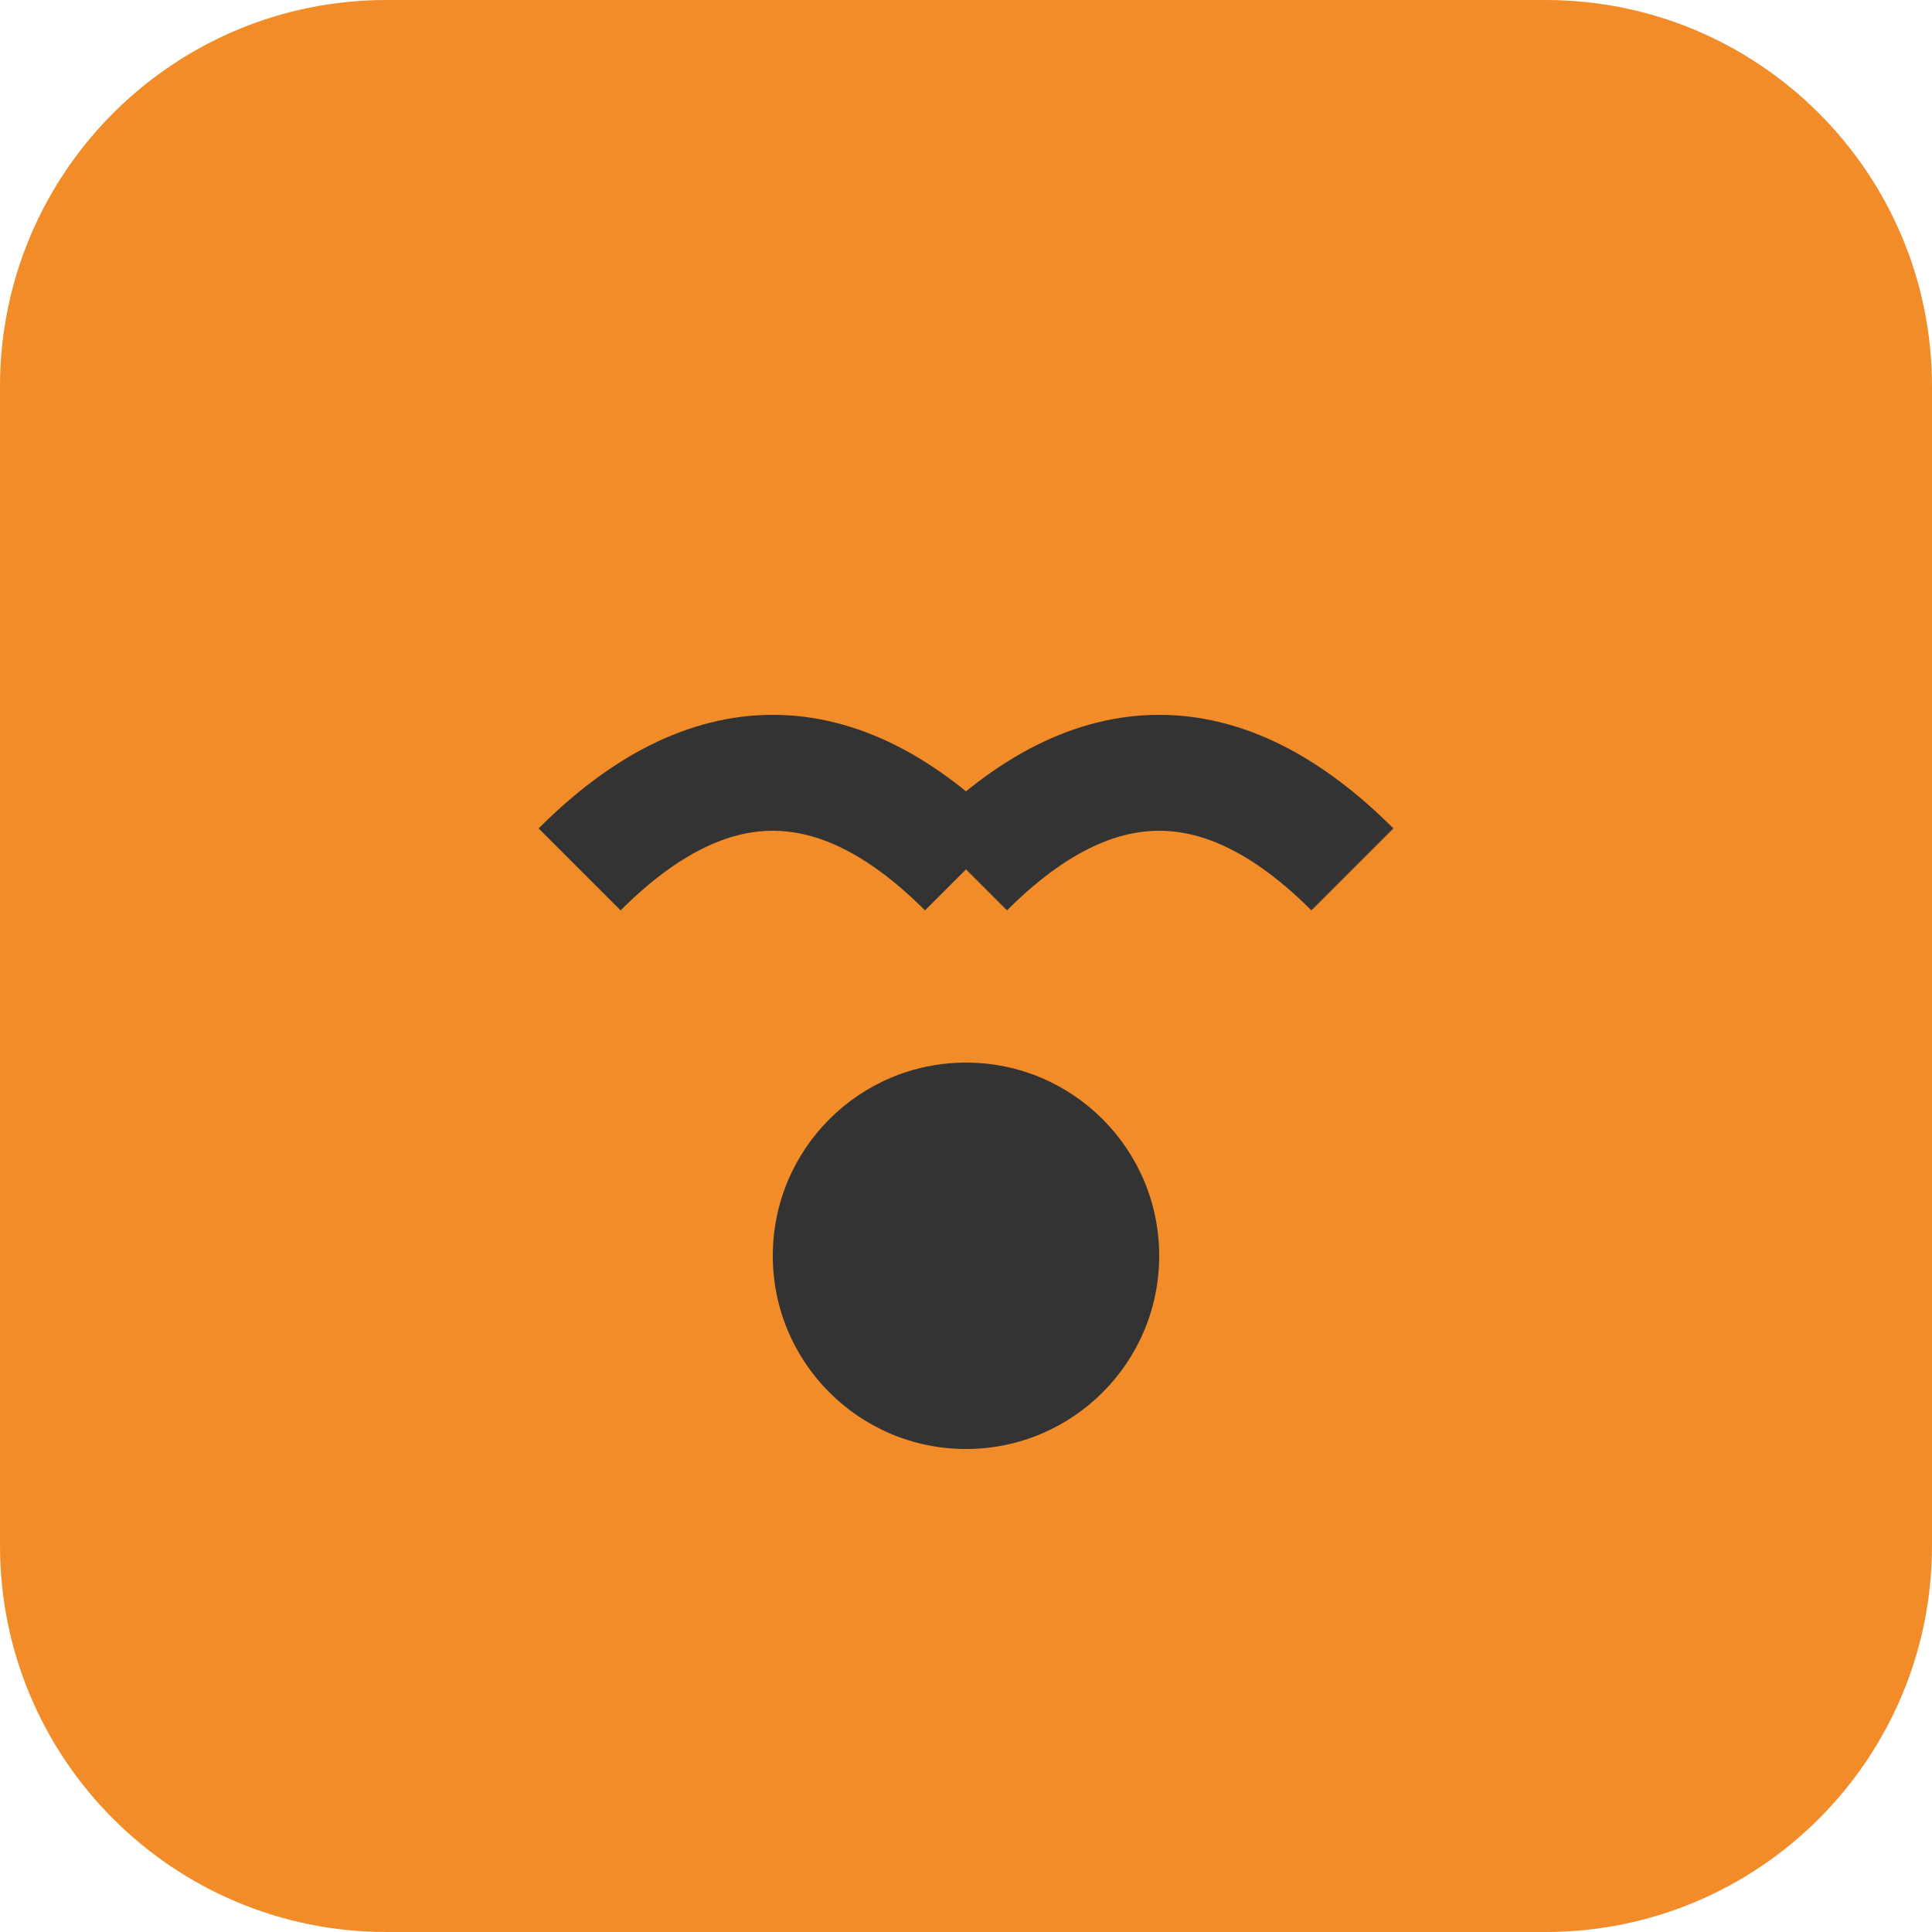
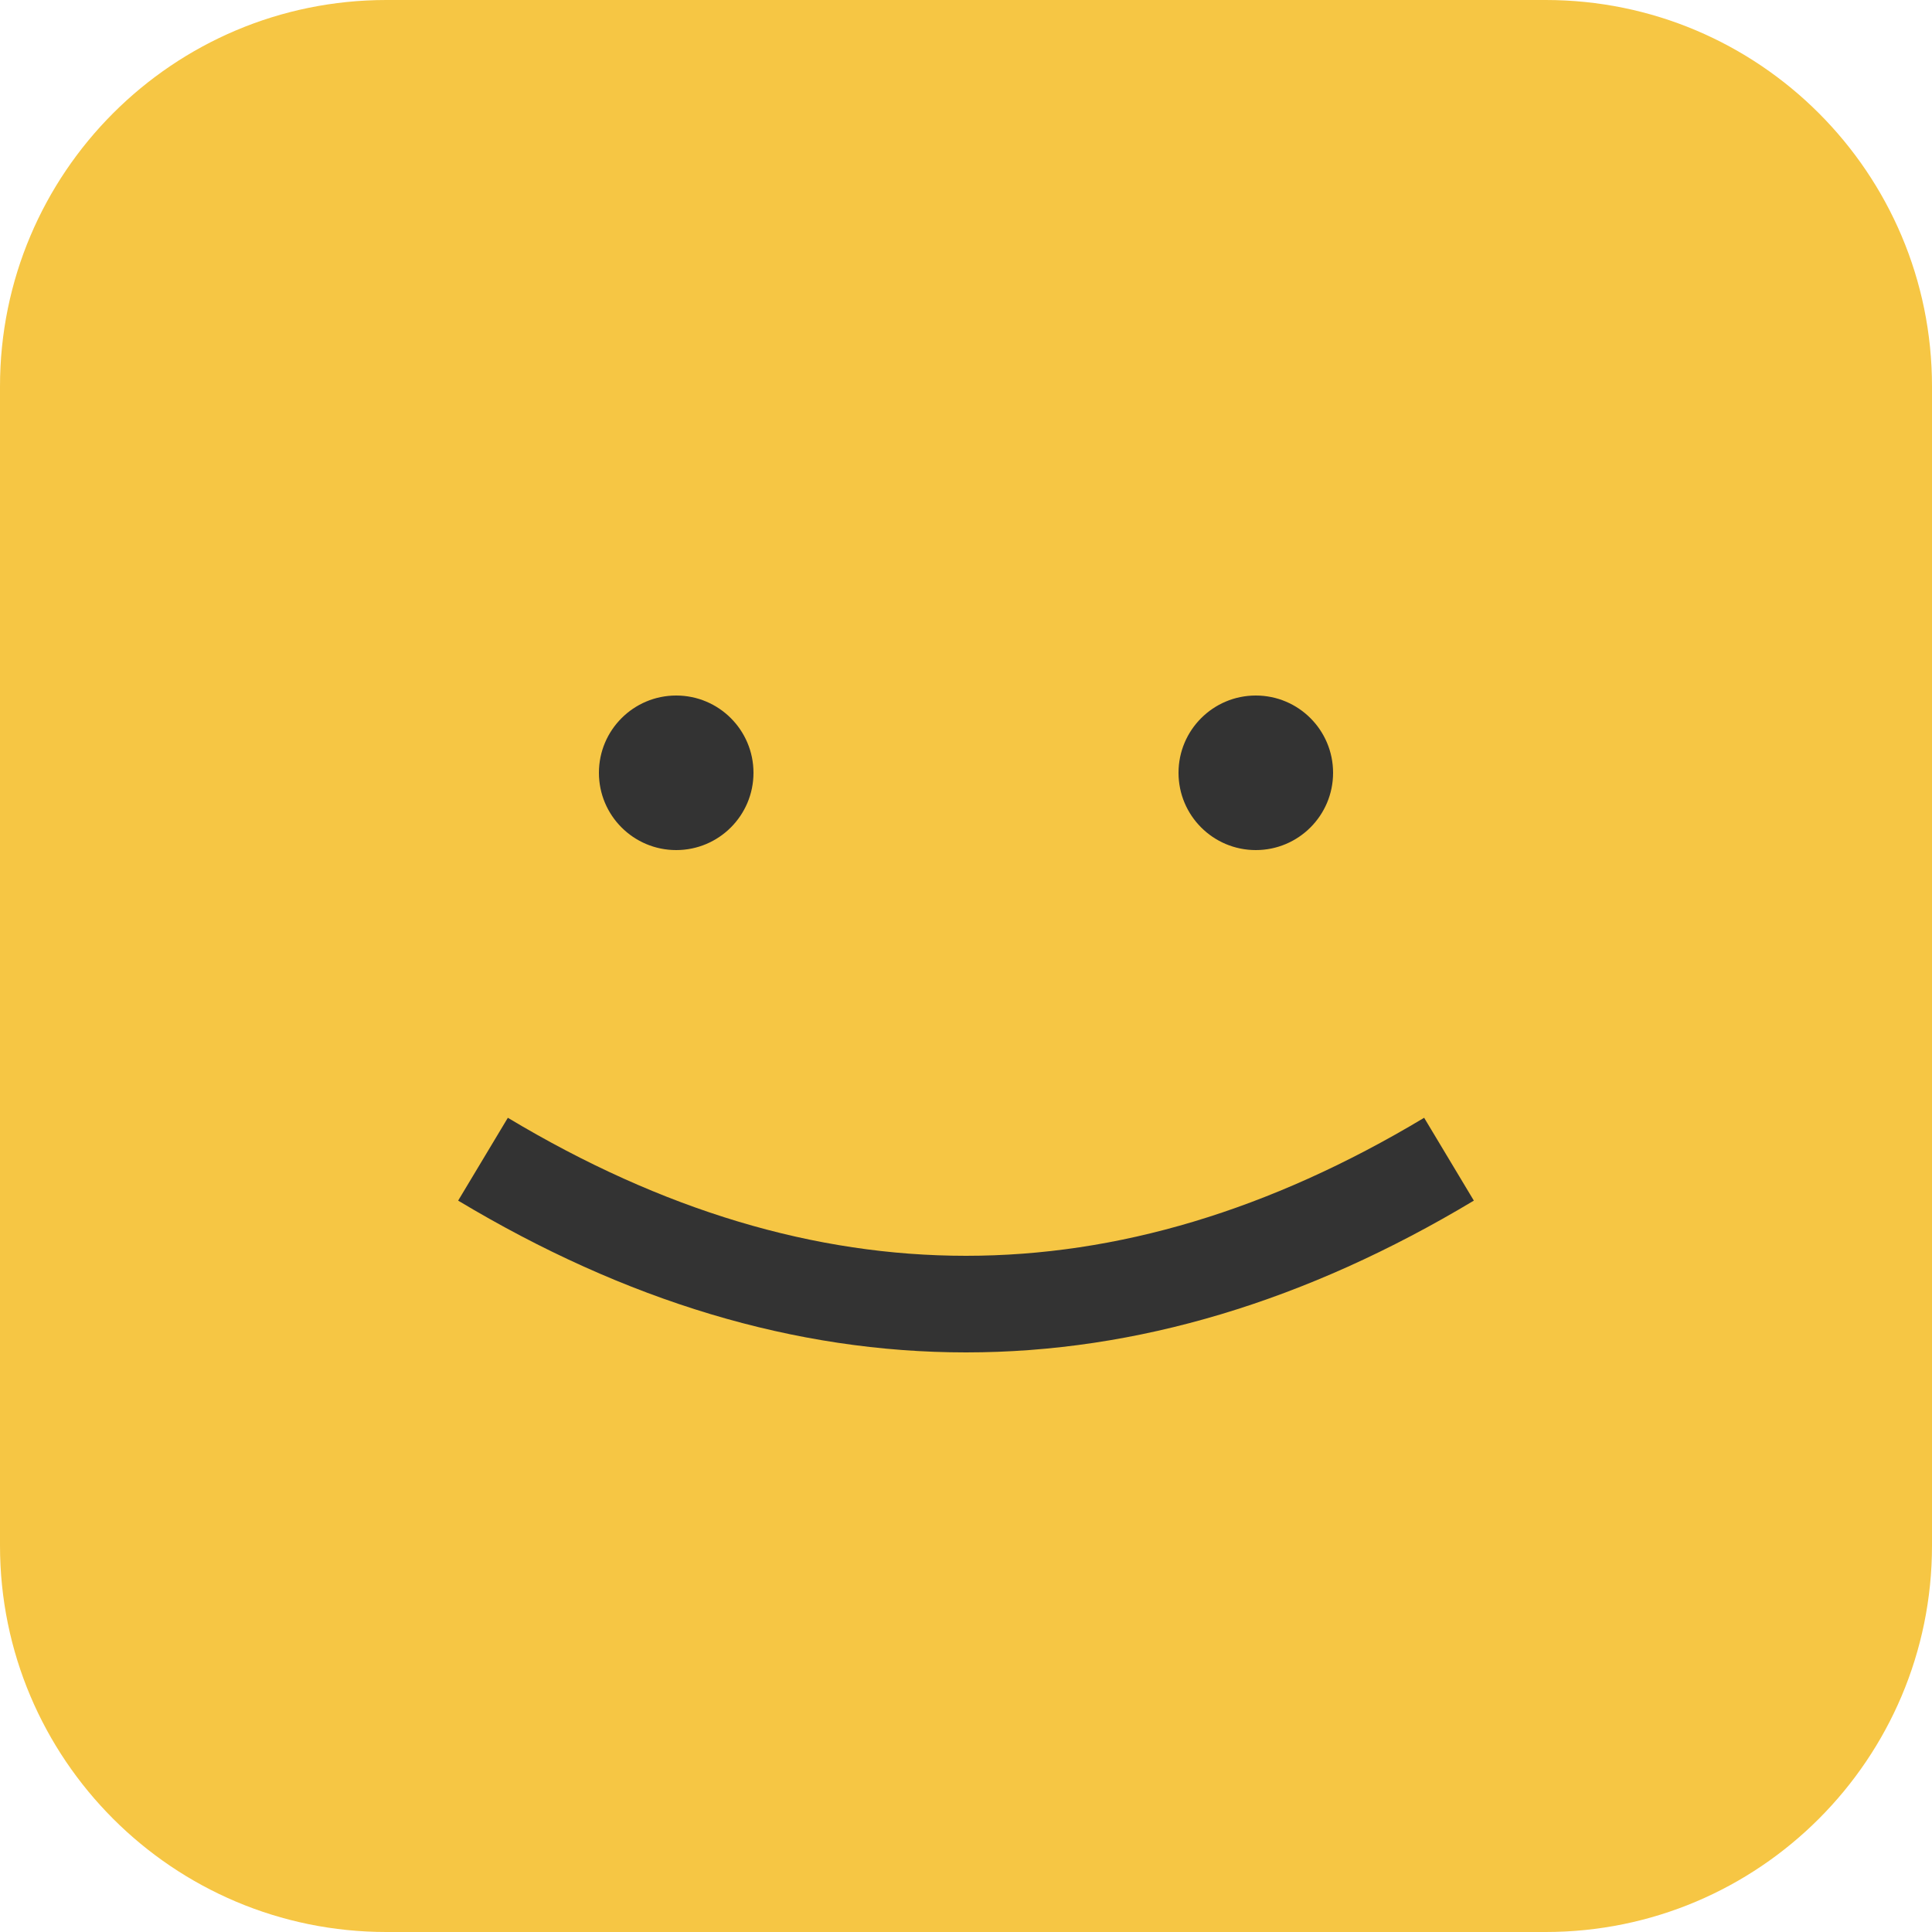
<svg xmlns="http://www.w3.org/2000/svg" viewBox="0 0 100 100">
-   <rect width="100" height="100" rx="20" fill="#f28c28" />
-   <path d="M30 45 Q40 35 50 45" stroke="#333" stroke-width="6" fill="none" />
-   <path d="M50 45 Q60 35 70 45" stroke="#333" stroke-width="6" fill="none" />
-   <circle cx="50" cy="65" r="10" fill="#333" />
+   <rect width="100" height="100" rx="20" fill="#f6c644" />
+   <circle cx="35" cy="40" r="4" fill="#333" />
+   <circle cx="65" cy="40" r="4" fill="#333" />
+   <path d="M25 60 Q50 75 75 60" stroke="#333" stroke-width="5" fill="none" />
</svg>
